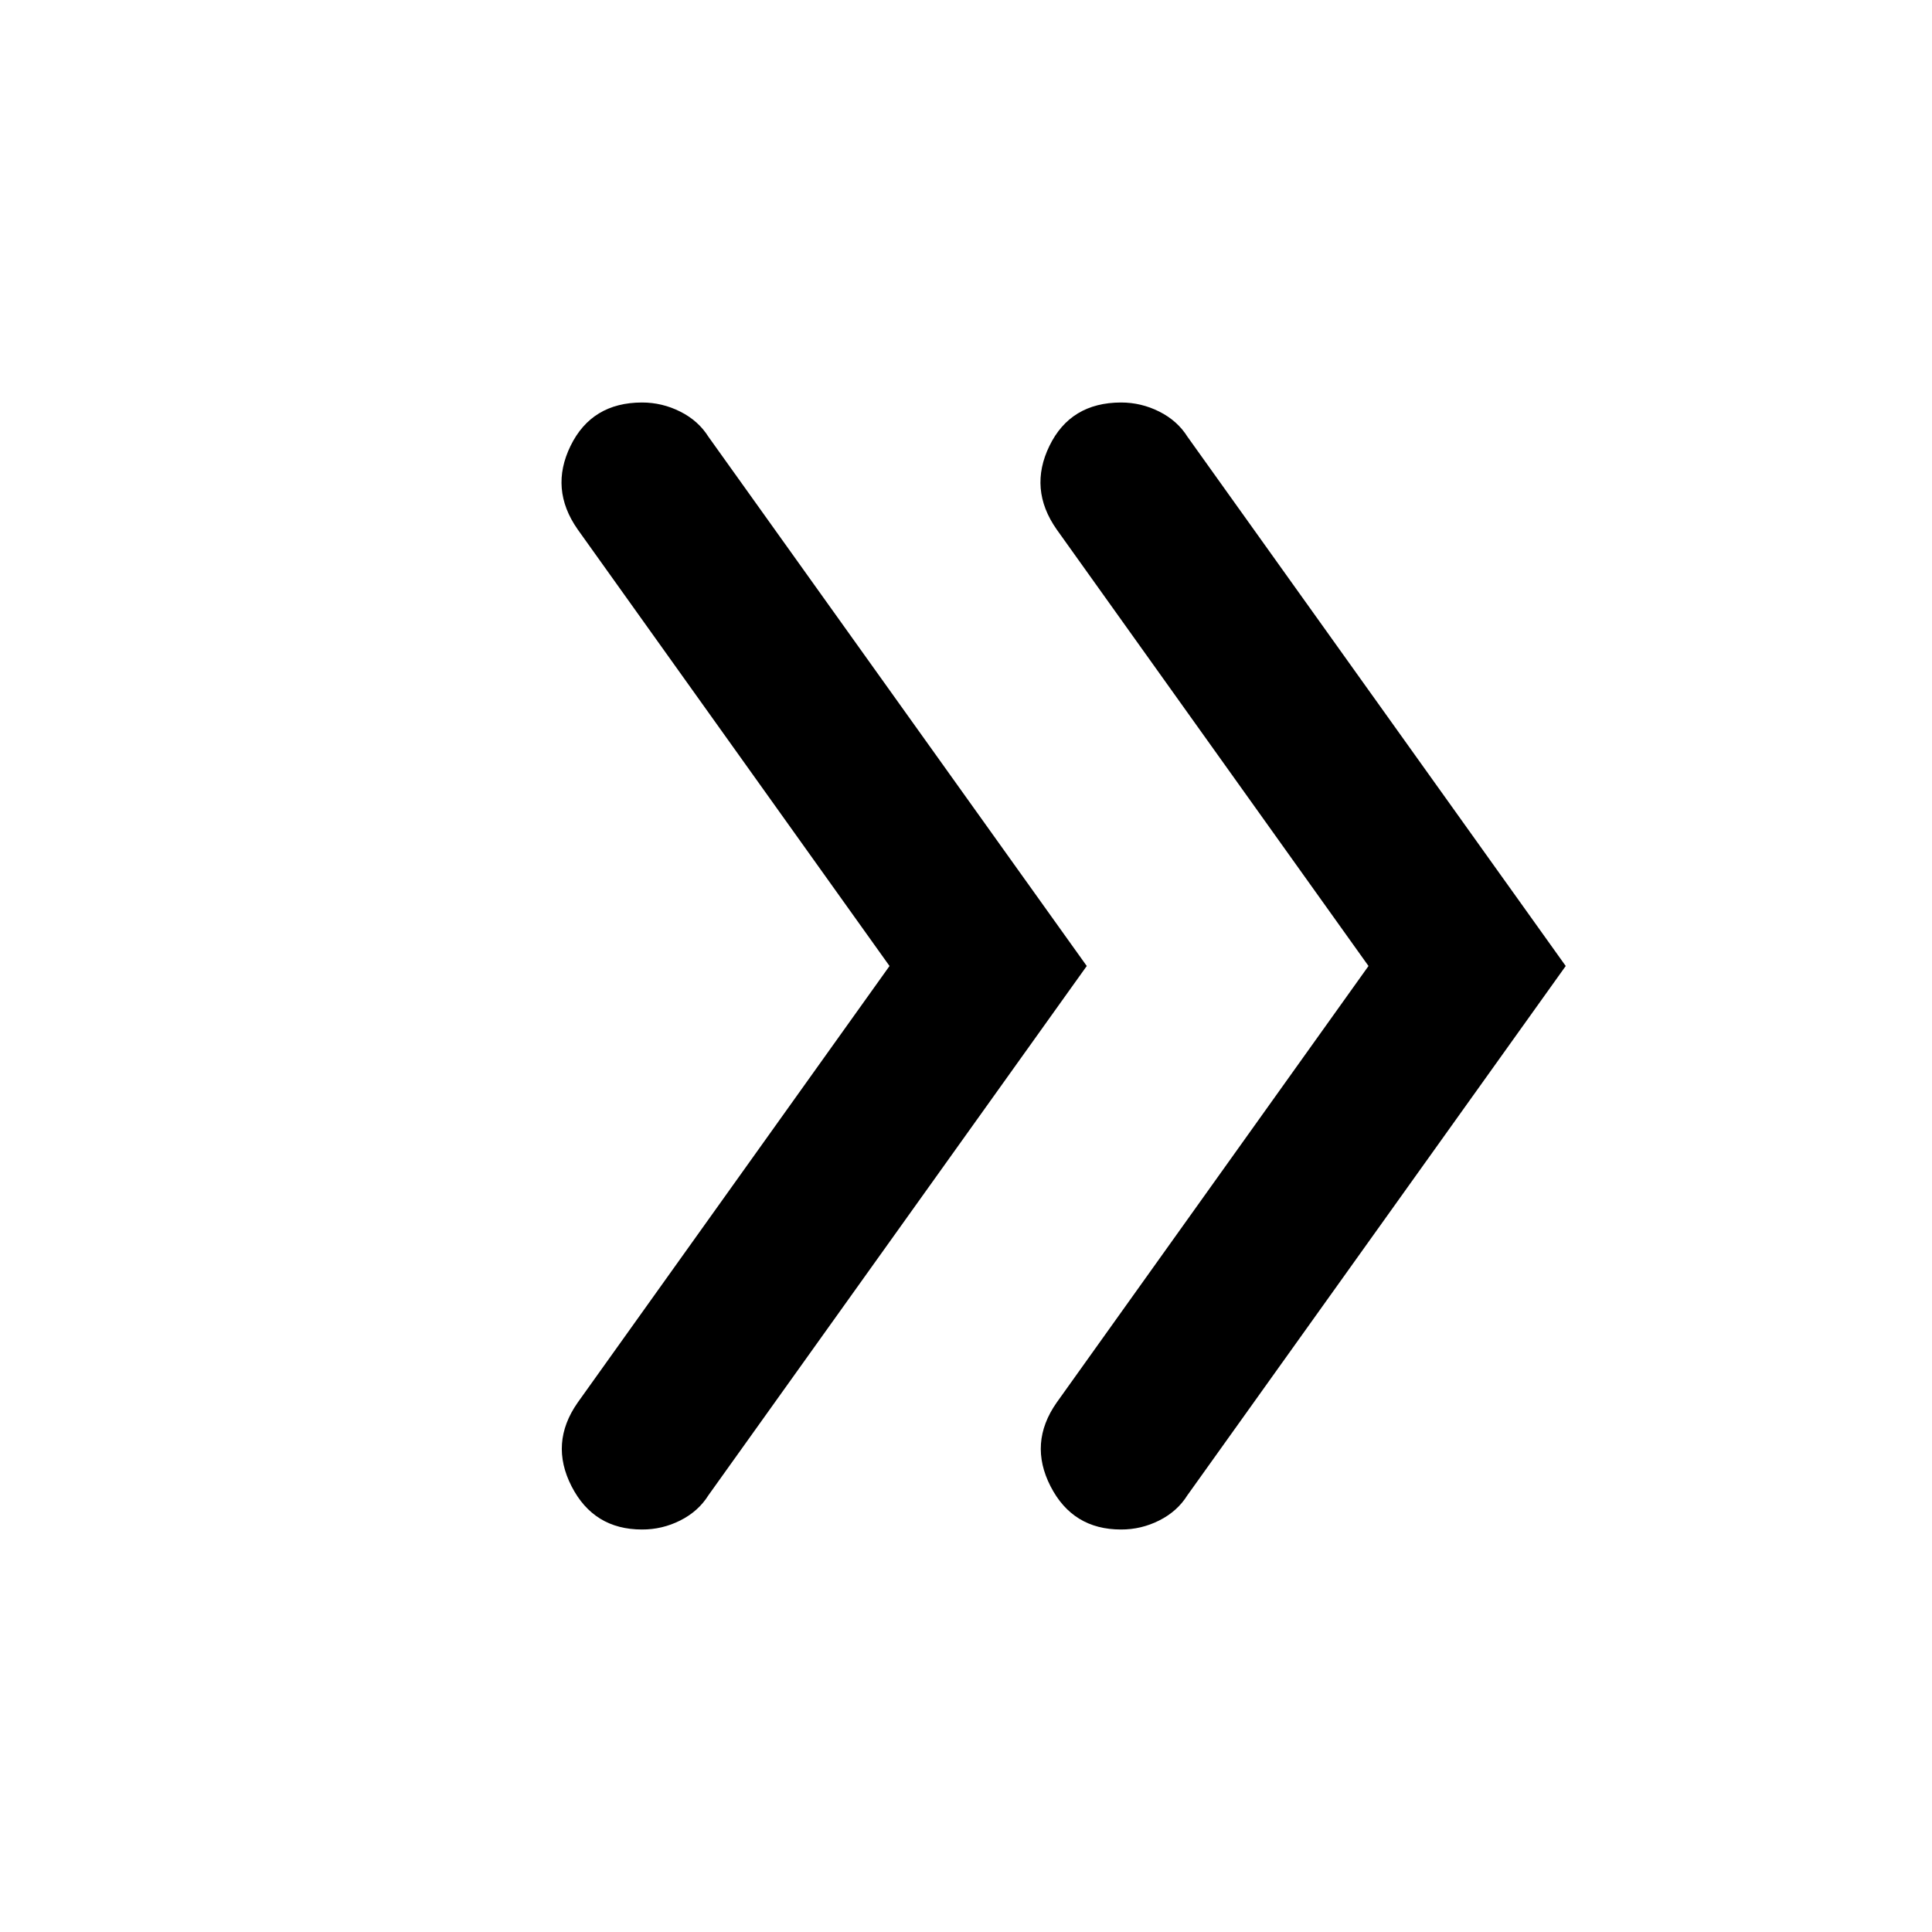
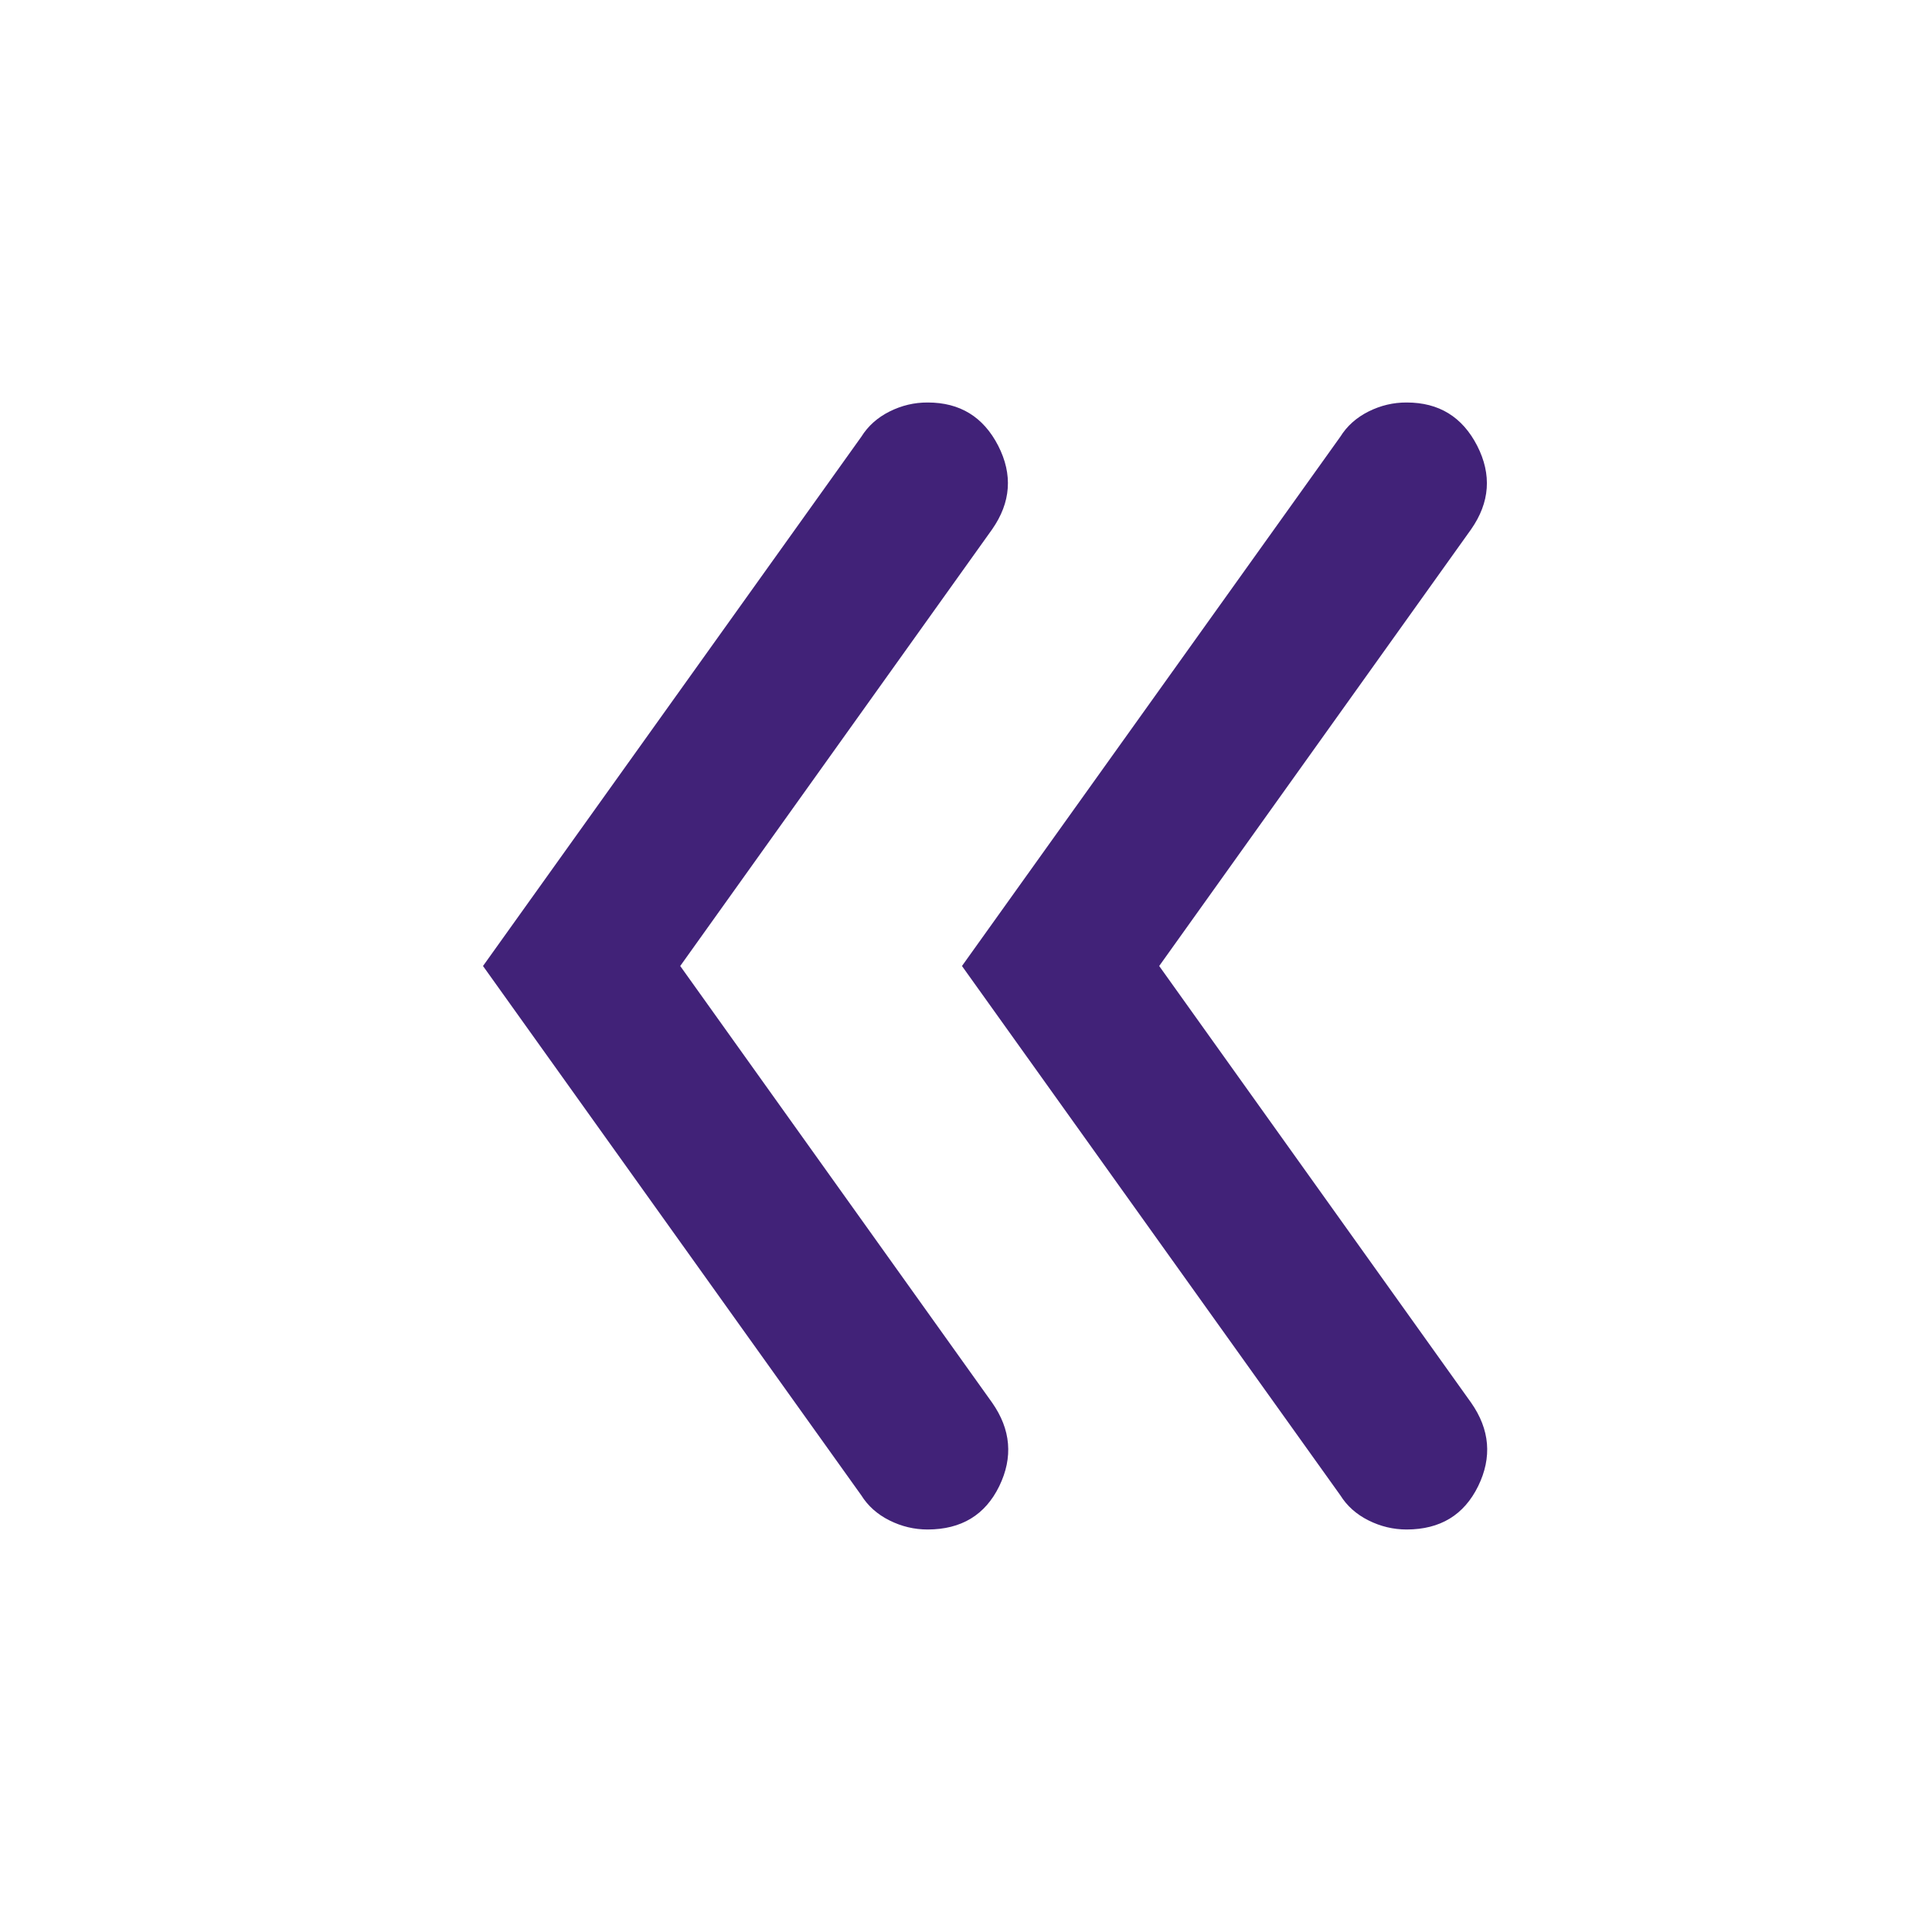
- <svg xmlns="http://www.w3.org/2000/svg" width="24" height="24" viewBox="0 0 24 24">
-   <path fill="currentColor" d="M11.05 12L7.175 6.575q-.35-.5-.087-1.037T7.975 5q.25 0 .475.113t.35.312L13.5 12l-4.7 6.575q-.125.2-.35.313T7.975 19q-.6 0-.875-.537t.075-1.038zM17 12l-3.875-5.425q-.35-.5-.088-1.037T13.926 5q.25 0 .475.113t.35.312L19.45 12l-4.7 6.575q-.125.2-.35.313t-.475.112q-.6 0-.875-.537t.075-1.038z" />
+ <svg xmlns="http://www.w3.org/2000/svg" width="24" height="24" viewBox="0 0 24 24" fill="">
+   <path d="M14.4 12L18.275 17.425C18.508 17.758 18.537 18.104 18.362 18.462C18.186 18.82 17.891 18.999 17.475 19C17.308 19 17.15 18.962 17 18.887C16.85 18.812 16.733 18.708 16.65 18.575L11.95 12L16.65 5.425C16.733 5.292 16.85 5.187 17 5.112C17.15 5.037 17.308 4.999 17.475 5C17.875 5 18.166 5.179 18.35 5.537C18.533 5.895 18.508 6.241 18.275 6.575L14.4 12ZM8.45 12L12.325 17.425C12.558 17.758 12.587 18.104 12.413 18.462C12.238 18.82 11.942 18.999 11.524 19C11.357 19 11.199 18.962 11.049 18.887C10.899 18.812 10.782 18.708 10.699 18.575L6 12L10.7 5.425C10.783 5.292 10.9 5.187 11.05 5.112C11.2 5.037 11.358 4.999 11.525 5C11.925 5 12.216 5.179 12.4 5.537C12.583 5.895 12.558 6.241 12.325 6.575L8.45 12Z" fill="rgb(65, 34, 120)" />
</svg>
